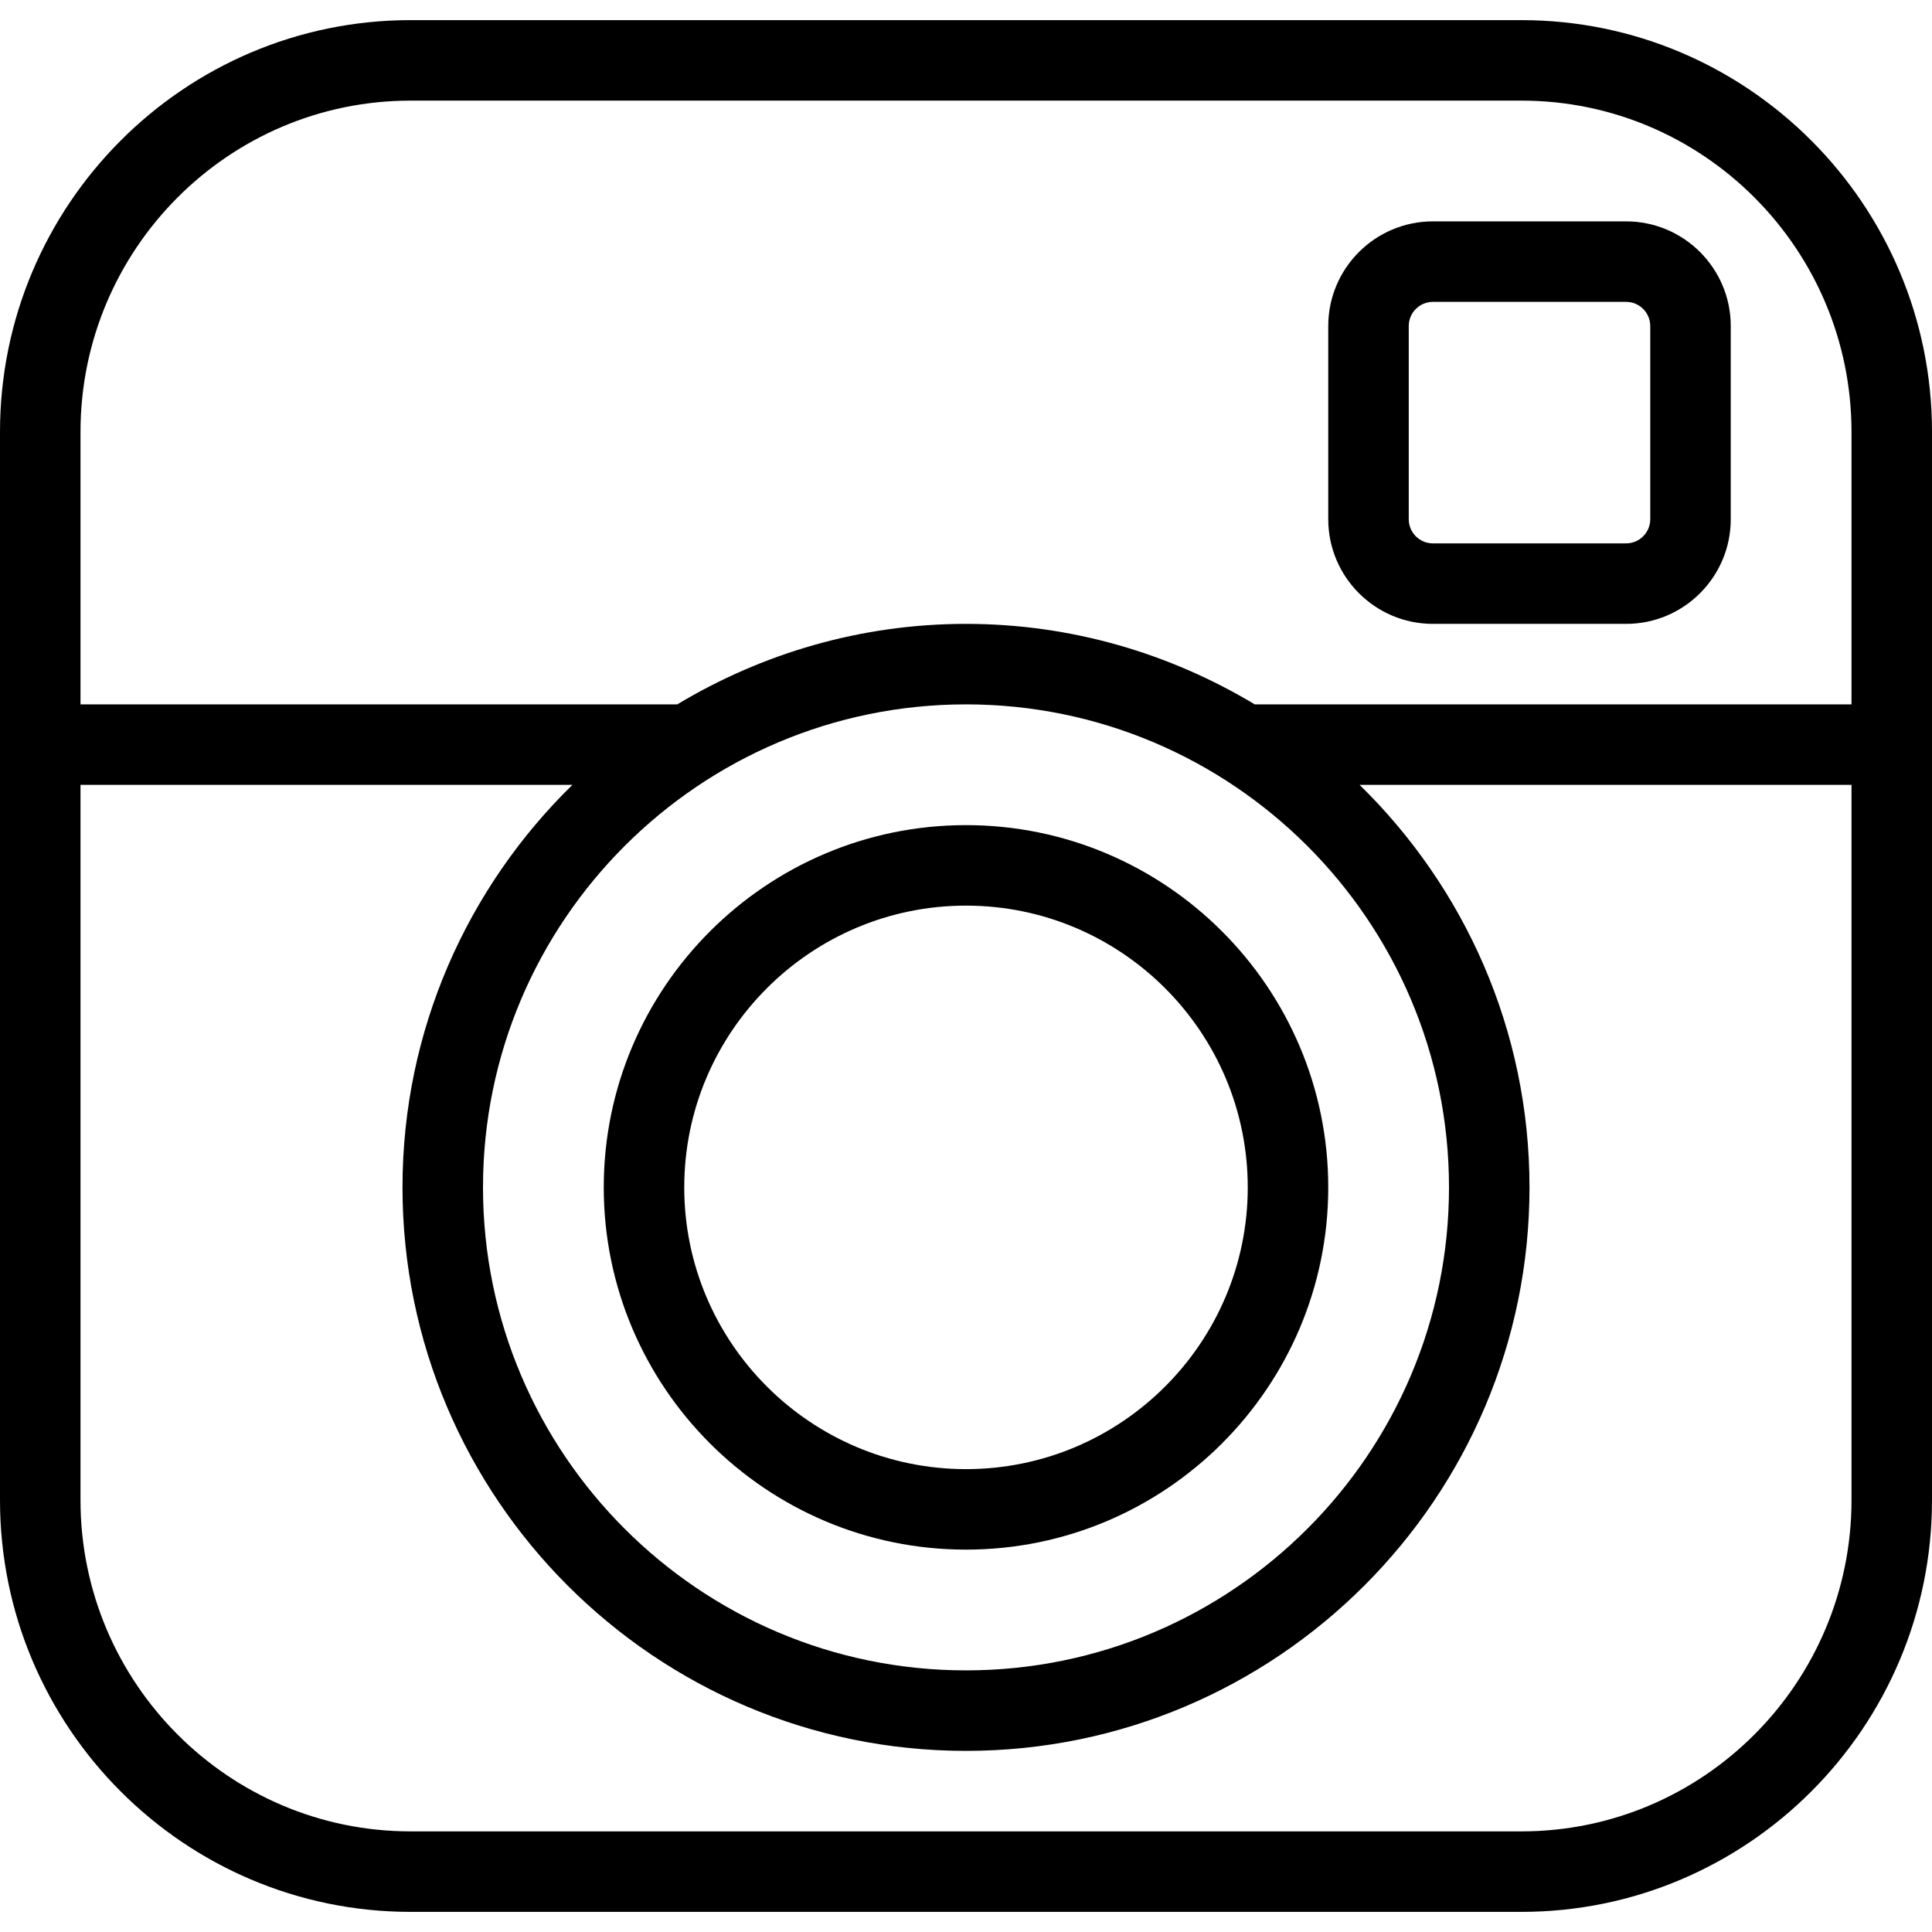
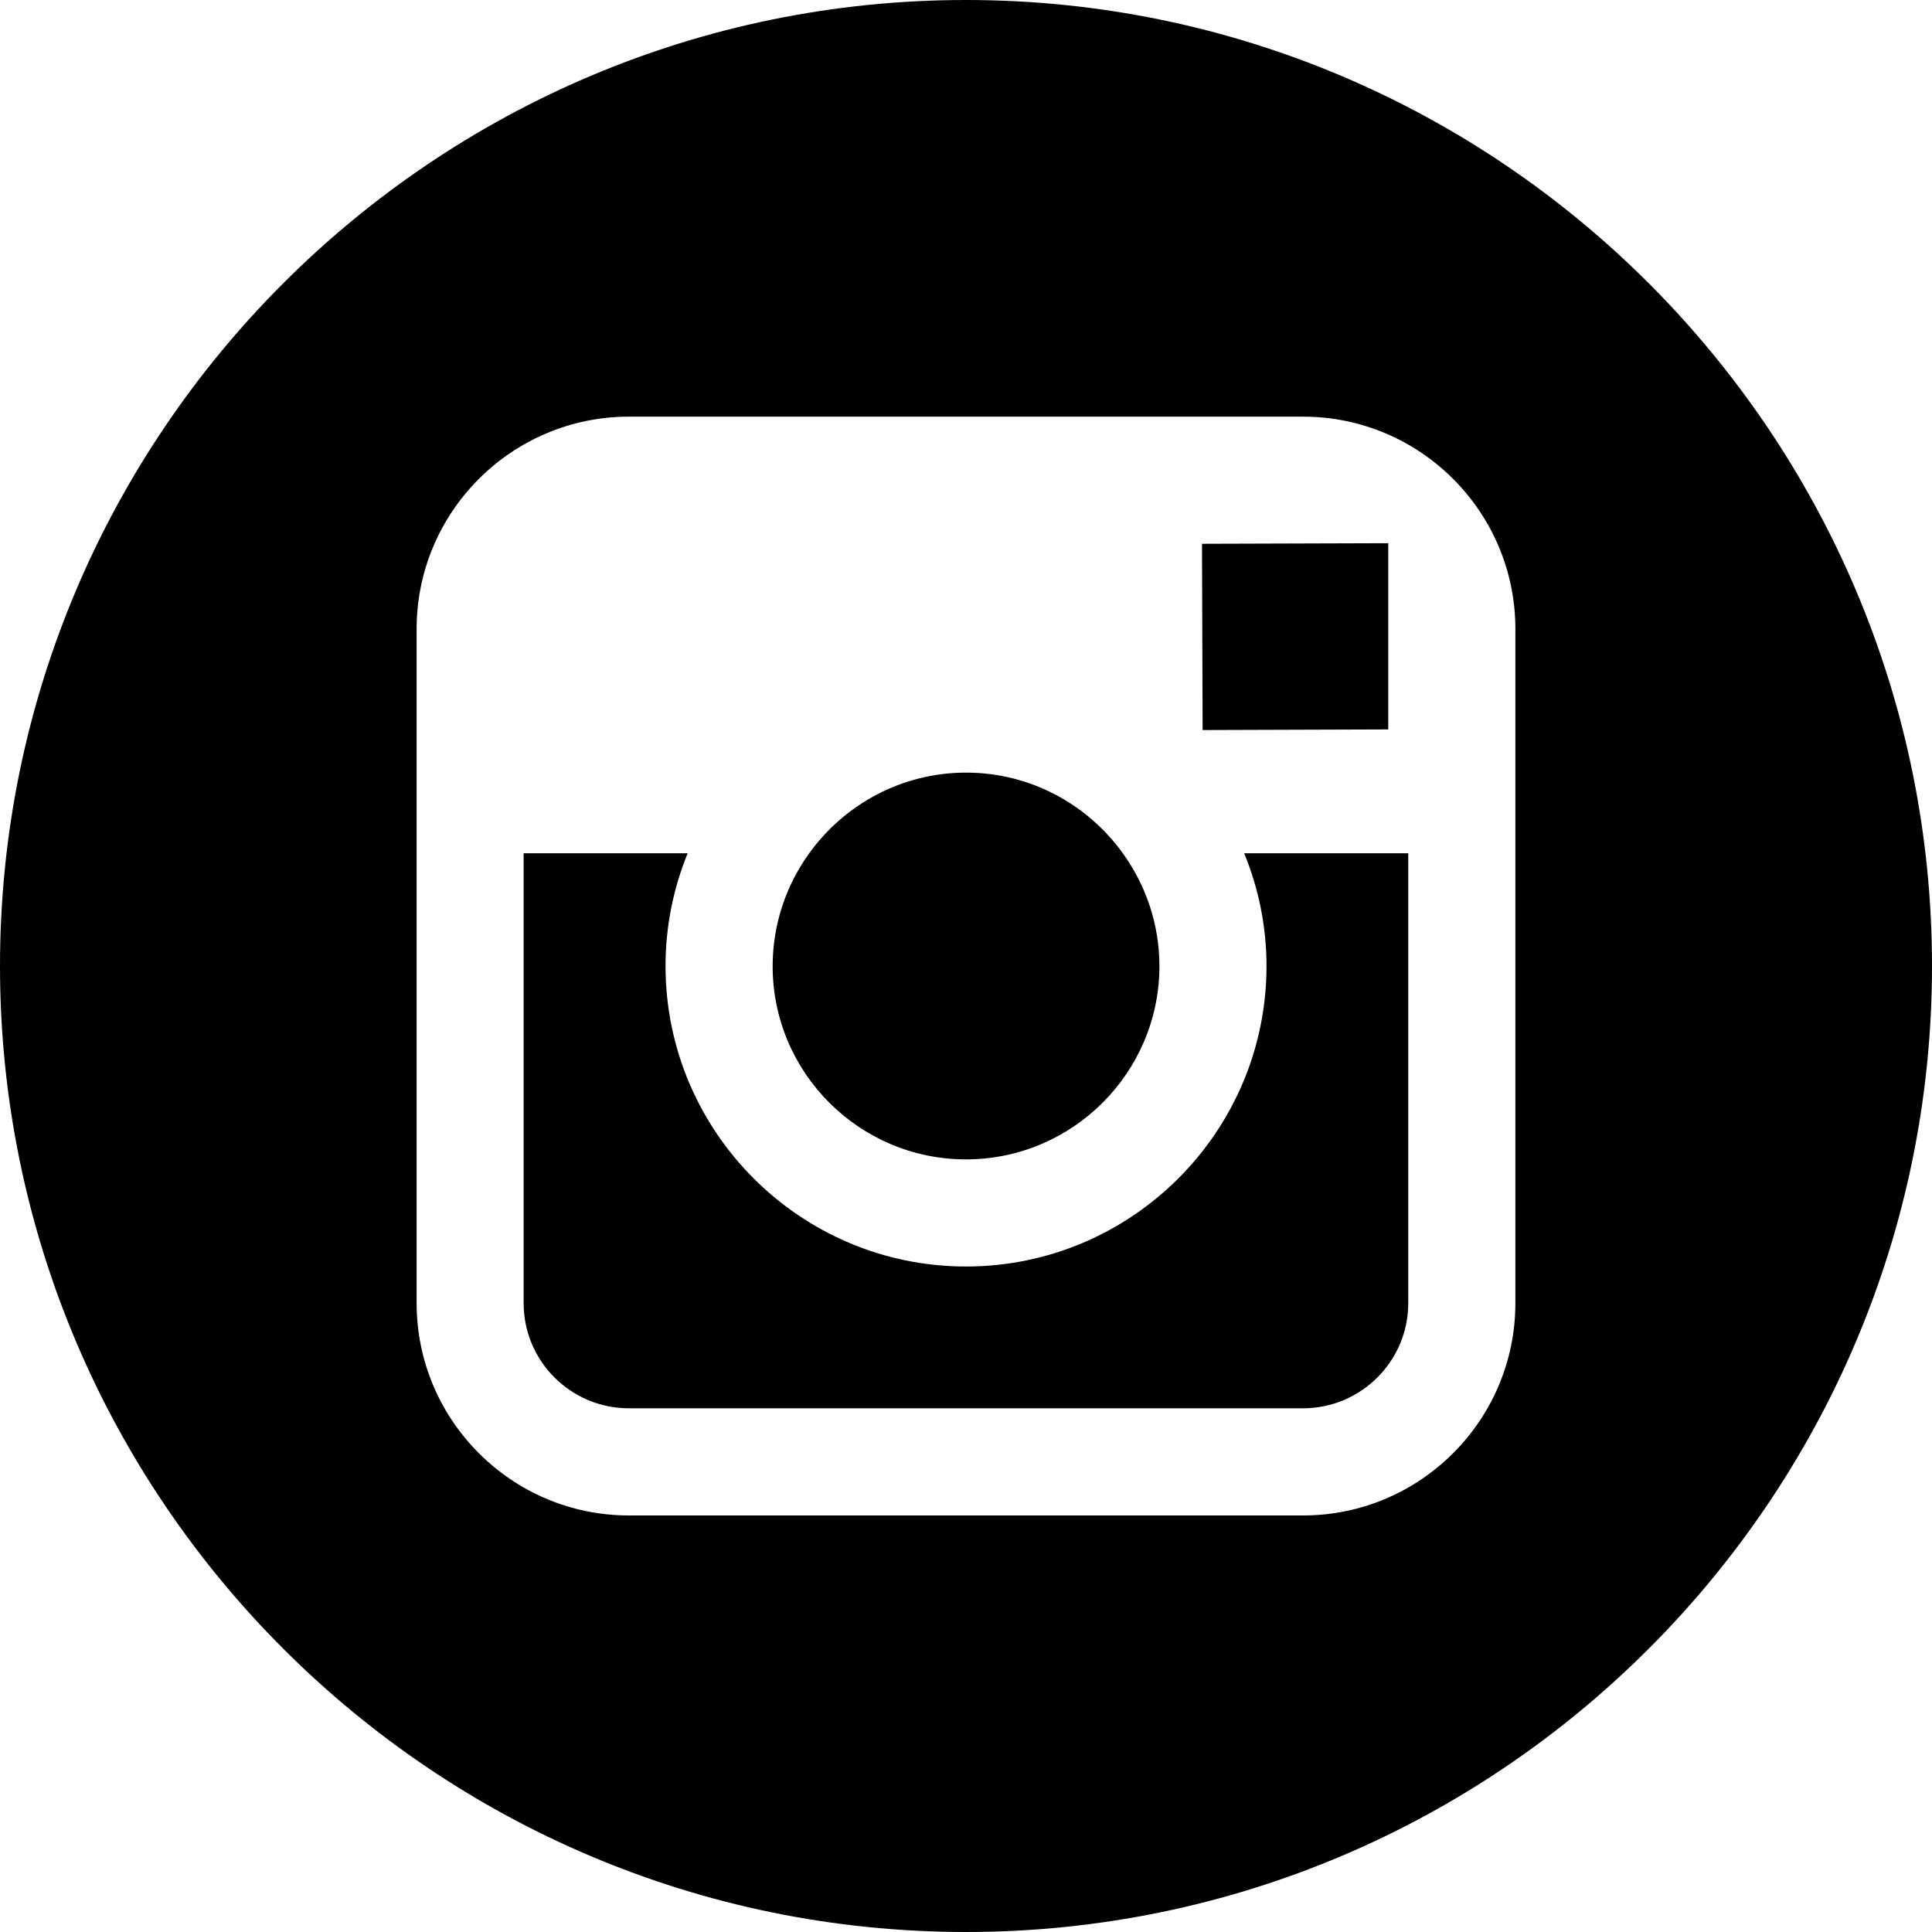
- <svg xmlns="http://www.w3.org/2000/svg" version="1.1" id="Capa_1" x="0px" y="0px" viewBox="0 0 48 48" style="enable-background:new 0 0 48 48;" xml:space="preserve">
+ <svg xmlns="http://www.w3.org/2000/svg" version="1.1" id="Capa_1" x="0px" y="0px" width="49.652px" height="49.652px" viewBox="0 0 49.652 49.652" style="enable-background:new 0 0 49.652 49.652;" xml:space="preserve">
  <g>
    <g>
-       <path d="M40.4,5.5H35.6c-1.434,0-2.6,1.166-2.6,2.6V12.9c0,1.434,1.166,2.6,2.6,2.6H40.4c1.434,0,2.6-1.166,2.6-2.6V8.1     C43,6.666,41.834,5.5,40.4,5.5z M41,12.9c0,0.331-0.269,0.6-0.6,0.6H35.6c-0.331,0-0.6-0.269-0.6-0.6V8.1     c0-0.331,0.269-0.6,0.6-0.6H40.4c0.331,0,0.6,0.269,0.6,0.6V12.9z" />
-       <path d="M37.8,0.5H10.2C4.576,0.5,0,5.089,0,10.731V17.5v2v17.77C0,42.911,4.576,47.5,10.2,47.5h27.6     c5.624,0,10.2-4.589,10.2-10.23V19.5v-2v-6.769C48,5.089,43.424,0.5,37.8,0.5z M46,37.27c0,4.538-3.679,8.23-8.2,8.23H10.2     c-4.522,0-8.2-3.692-8.2-8.23V19.5h12.221C11.62,22.043,10,25.584,10,29.5c0,7.72,6.28,14,14,14s14-6.28,14-14     c0-3.916-1.62-7.457-4.221-10H46V37.27z M36,29.5c0,6.617-5.383,12-12,12s-12-5.383-12-12s5.383-12,12-12S36,22.883,36,29.5z      M31.174,17.5c-2.101-1.261-4.55-2-7.174-2s-5.073,0.739-7.174,2H2v-6.769C2,6.192,5.679,2.5,10.2,2.5h27.6     c4.521,0,8.2,3.692,8.2,8.231V17.5H31.174z" />
-       <path d="M15,29.5c0,4.962,4.037,9,9,9s9-4.038,9-9s-4.037-9-9-9S15,24.538,15,29.5z M31,29.5c0,3.86-3.141,7-7,7s-7-3.14-7-7     s3.141-7,7-7S31,25.64,31,29.5z" />
+       <g>
+         <path d="M24.825,29.796c2.739,0,4.972-2.229,4.972-4.97c0-1.082-0.354-2.081-0.94-2.897c-0.903-1.252-2.371-2.073-4.029-2.073      c-1.659,0-3.126,0.82-4.031,2.072c-0.588,0.816-0.939,1.815-0.94,2.897C19.854,27.566,22.085,29.796,24.825,29.796z" />
+         <polygon points="35.678,18.746 35.678,14.58 35.678,13.96 35.055,13.962 30.891,13.975 30.907,18.762    " />
+         <path d="M24.826,0C11.137,0,0,11.137,0,24.826c0,13.688,11.137,24.826,24.826,24.826c13.688,0,24.826-11.138,24.826-24.826      C49.652,11.137,38.516,0,24.826,0z M38.945,21.929v11.56c0,3.011-2.448,5.458-5.457,5.458H16.164      c-3.01,0-5.457-2.447-5.457-5.458v-11.56v-5.764c0-3.01,2.447-5.457,5.457-5.457h17.323c3.01,0,5.458,2.447,5.458,5.457V21.929z" />
+         <path d="M32.549,24.826c0,4.257-3.464,7.723-7.723,7.723c-4.259,0-7.722-3.466-7.722-7.723c0-1.024,0.204-2.003,0.568-2.897      h-4.215v11.56c0,1.494,1.213,2.704,2.706,2.704h17.323c1.491,0,2.706-1.21,2.706-2.704v-11.56h-4.217      C32.342,22.823,32.549,23.802,32.549,24.826z" />
+       </g>
    </g>
  </g>
  <g>

</g>
  <g>

</g>
  <g>

</g>
  <g>

</g>
  <g>

</g>
  <g>

</g>
  <g>

</g>
  <g>

</g>
  <g>

</g>
  <g>

</g>
  <g>

</g>
  <g>

</g>
  <g>

</g>
  <g>

</g>
  <g>

</g>
</svg>
